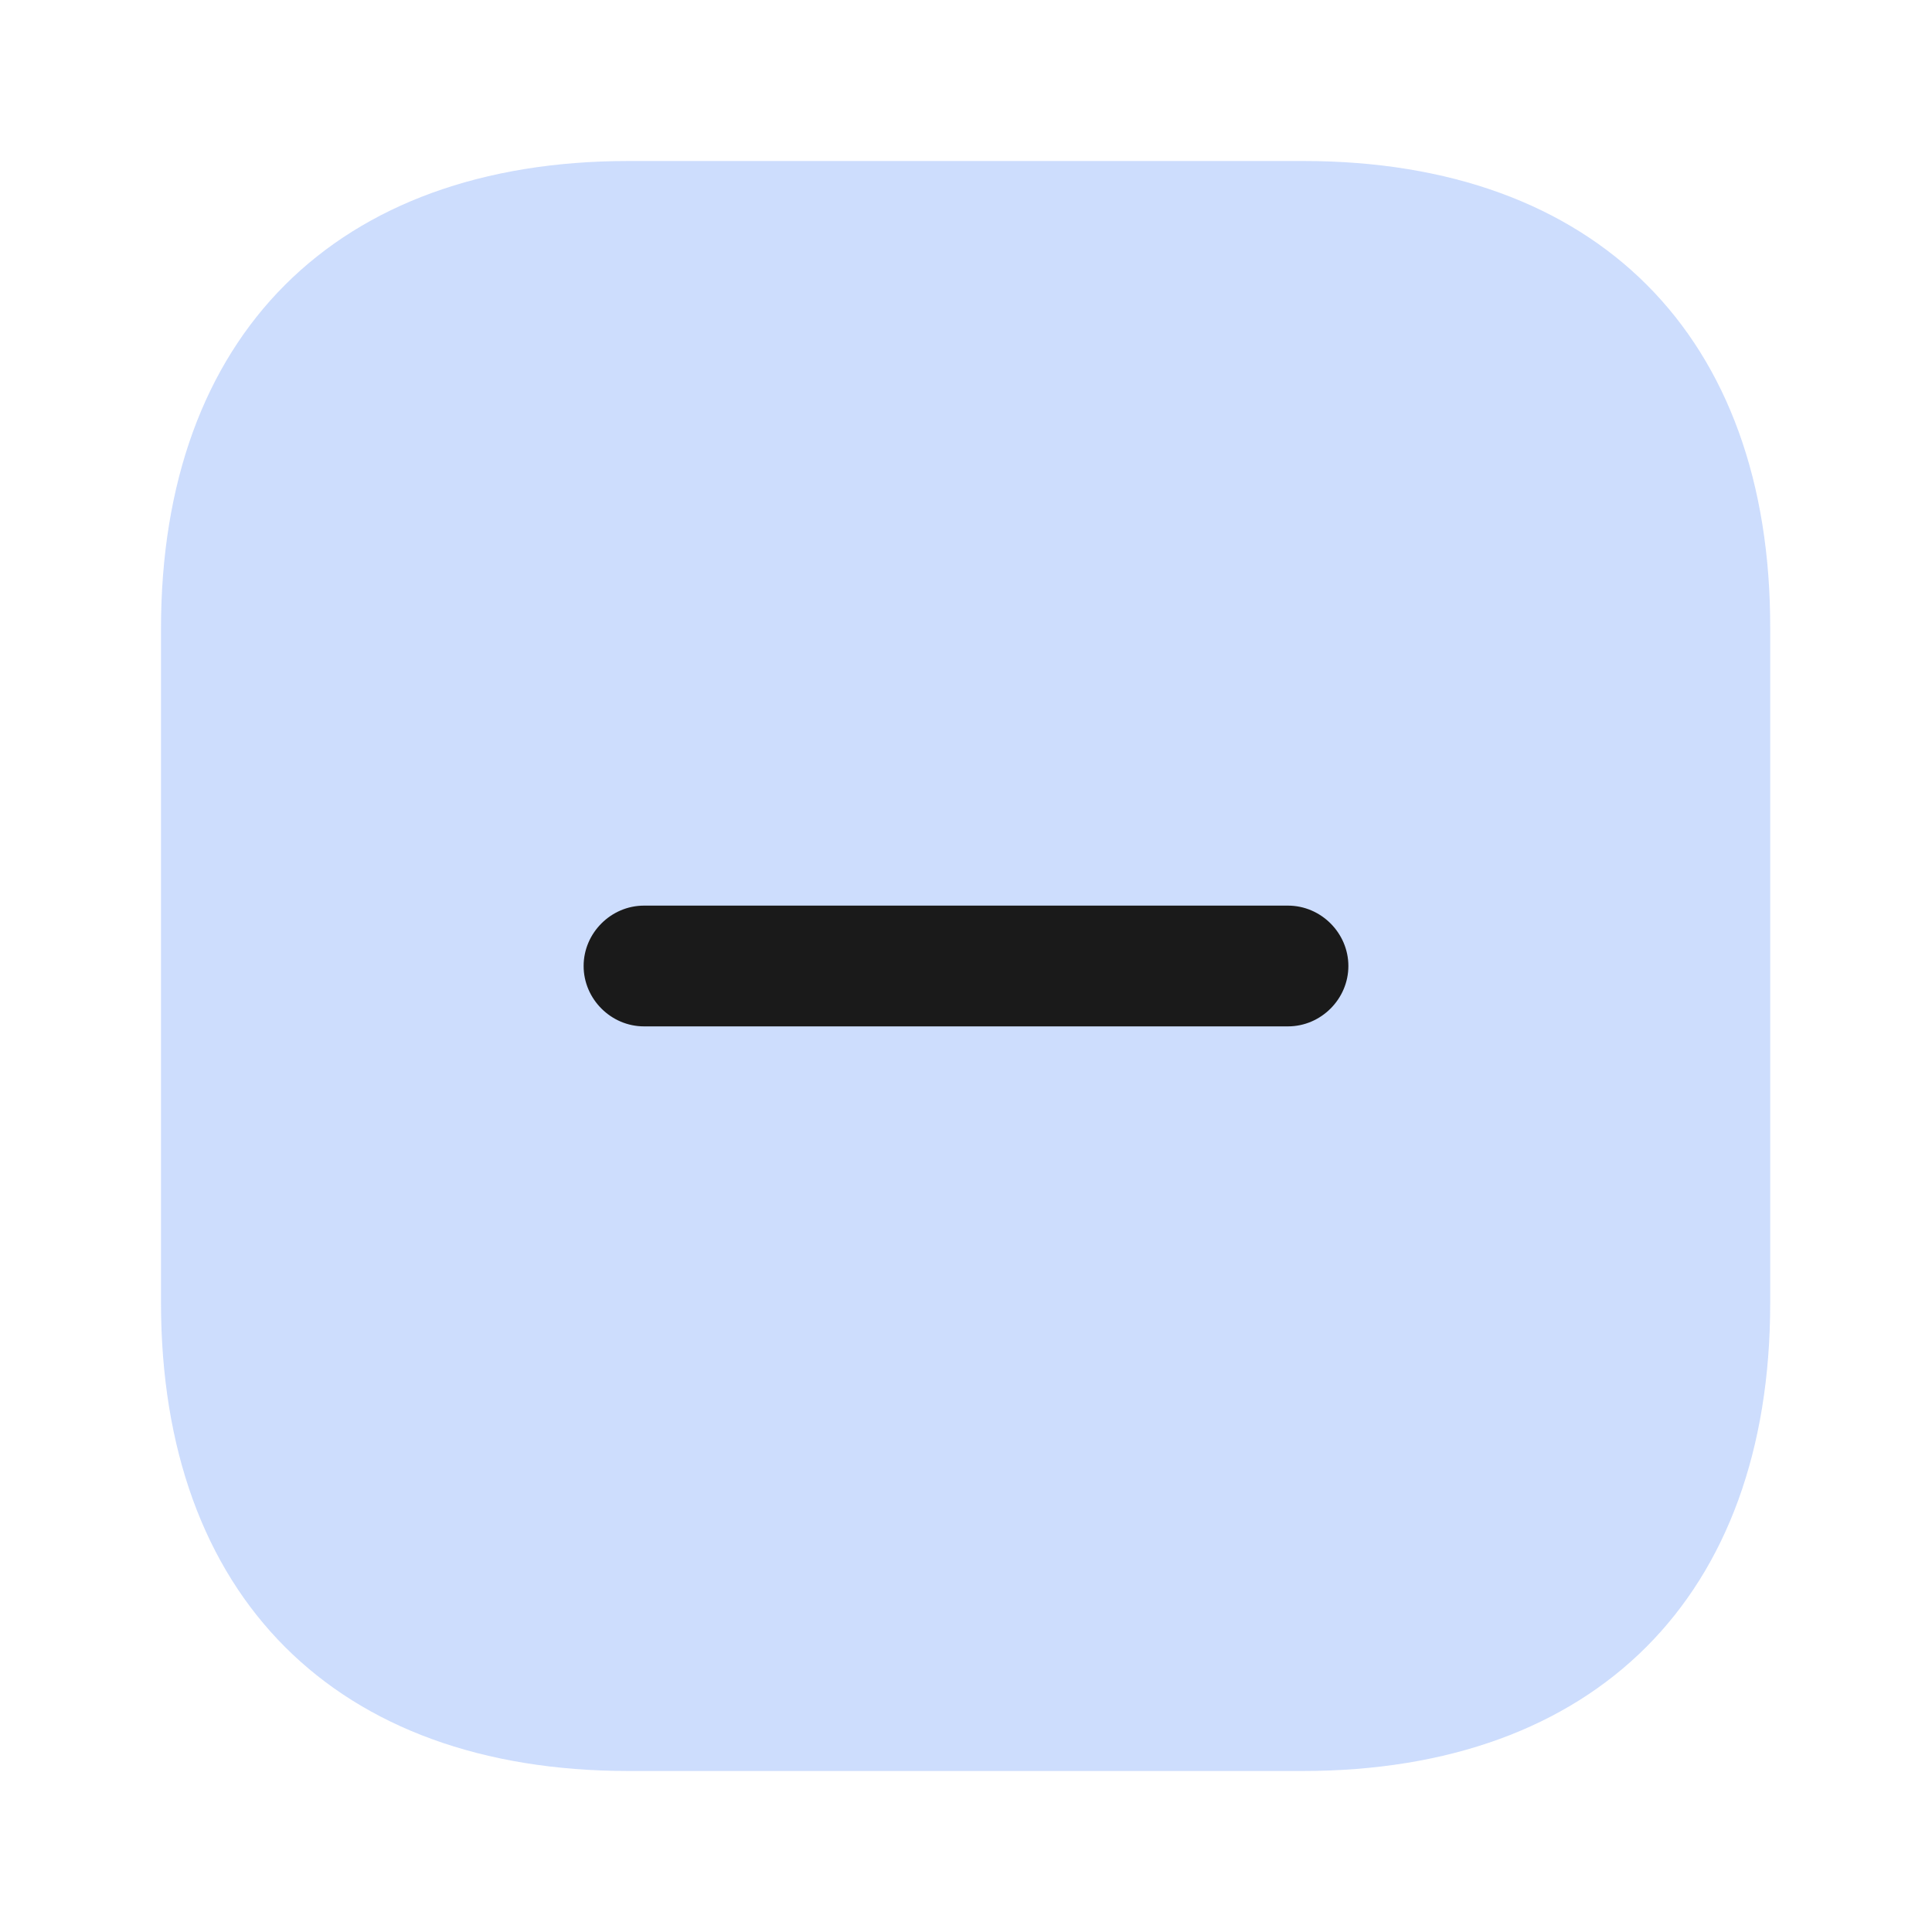
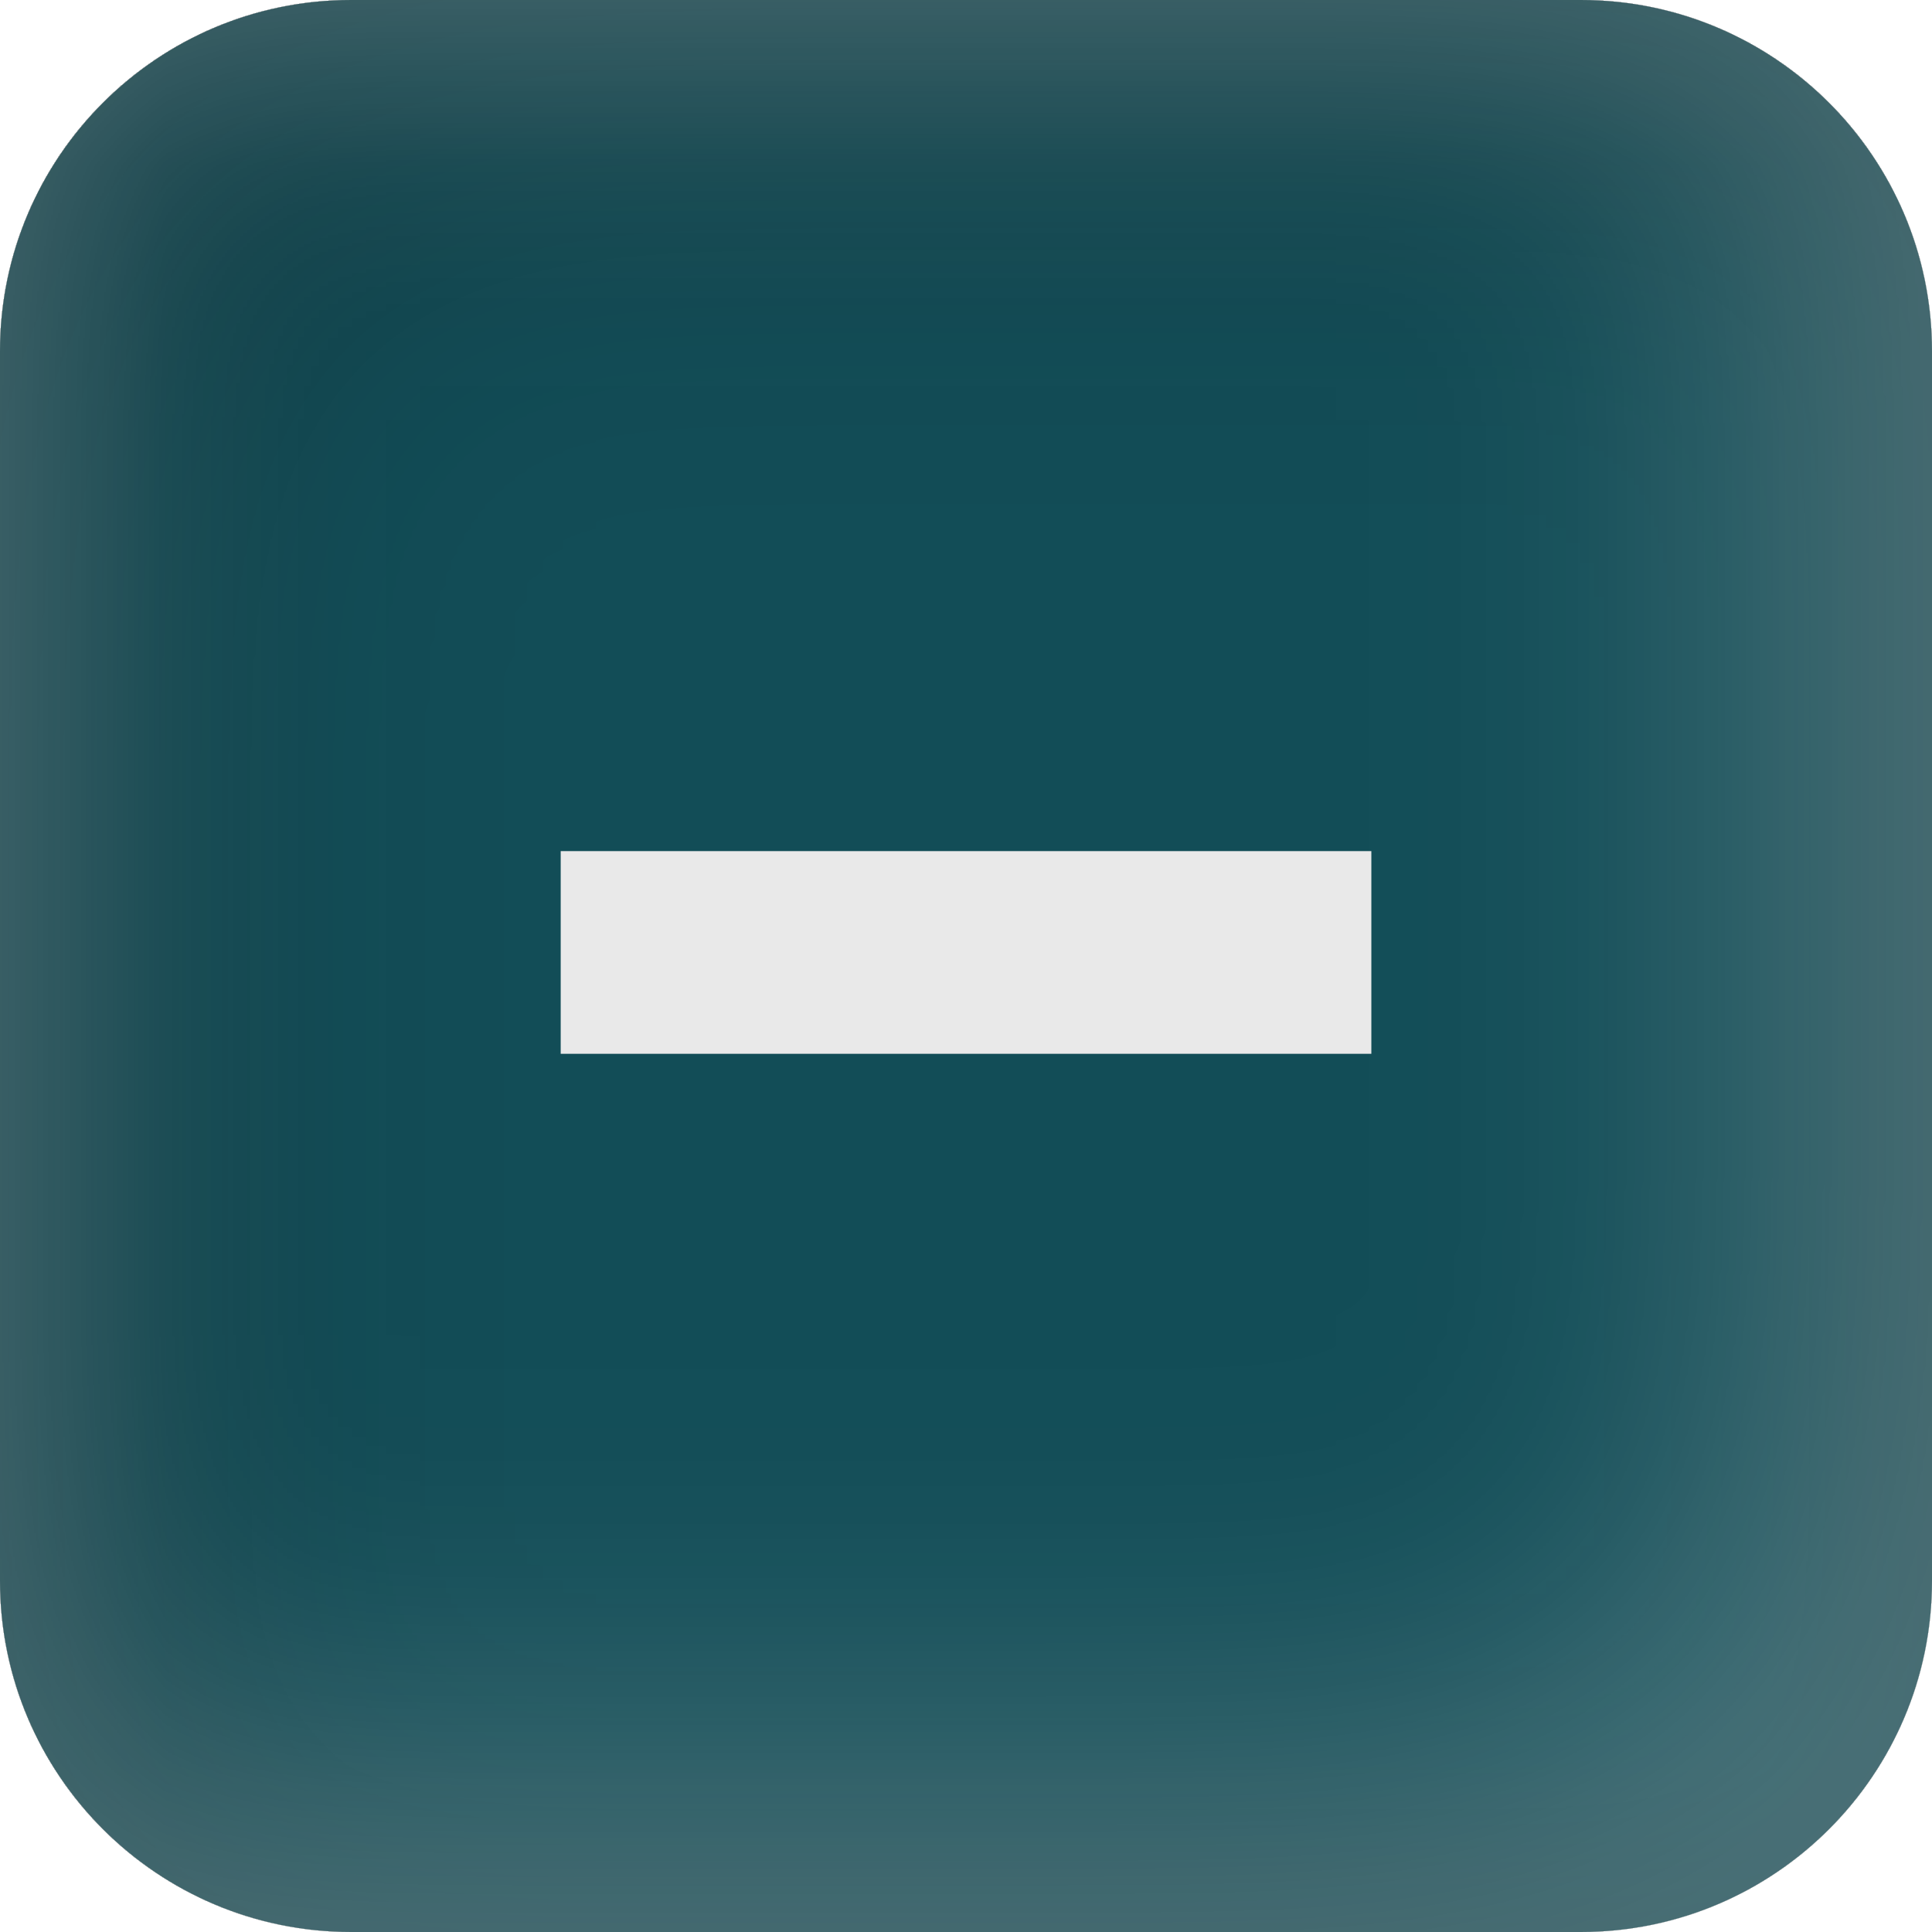
- <svg xmlns="http://www.w3.org/2000/svg" width="24" height="24" viewBox="0 0 24 24" fill="none">
-   <path opacity="0.4" d="M16.19 2H7.81C4.17 2 2 4.17 2 7.81V16.18C2 19.83 4.17 22 7.81 22H16.18C19.82 22 21.99 19.83 21.99 16.19V7.81C22 4.17 19.83 2 16.19 2Z" fill="#82A9F9" />
-   <path d="M16 12.75H8C7.59 12.75 7.25 12.41 7.25 12C7.25 11.59 7.59 11.25 8 11.25H16C16.41 11.25 16.75 11.59 16.75 12C16.75 12.41 16.41 12.75 16 12.75Z" fill="#1A1A1A" />
+ <svg xmlns="http://www.w3.org/2000/svg" width="22" height="22" viewBox="0 0 22 22" fill="none">
+   <g filter="url(#filter0_ii_86_999)">
+     <rect width="22" height="22" rx="4" fill="#124D57" />
+   </g>
+   <rect x="6.385" y="12" width="2.308" height="9.231" transform="rotate(-90 6.38477 12)" fill="#E9E9E9" />
+   <defs>
+     <filter id="filter0_ii_86_999" x="-2" y="-2" width="26" height="26" filterUnits="userSpaceOnUse" color-interpolation-filters="sRGB">
+       <feFlood flood-opacity="0" result="BackgroundImageFix" />
+       <feBlend mode="normal" in="SourceGraphic" in2="BackgroundImageFix" result="shape" />
+       <feColorMatrix in="SourceAlpha" type="matrix" values="0 0 0 0 0 0 0 0 0 0 0 0 0 0 0 0 0 0 127 0" result="hardAlpha" />
+       <feOffset dx="2" dy="2" />
+       <feGaussianBlur stdDeviation="2" />
+       <feComposite in2="hardAlpha" operator="arithmetic" k2="-1" k3="1" />
+       <feColorMatrix type="matrix" values="0 0 0 0 0 0 0 0 0 0 0 0 0 0 0 0 0 0 0.25 0" />
+       <feBlend mode="normal" in2="shape" result="effect1_innerShadow_86_999" />
+       <feColorMatrix in="SourceAlpha" type="matrix" values="0 0 0 0 0 0 0 0 0 0 0 0 0 0 0 0 0 0 127 0" result="hardAlpha" />
+       <feOffset dx="-2" dy="-2" />
+       <feGaussianBlur stdDeviation="2" />
+       <feComposite in2="hardAlpha" operator="arithmetic" k2="-1" k3="1" />
+       <feColorMatrix type="matrix" values="0 0 0 0 1 0 0 0 0 1 0 0 0 0 1 0 0 0 0.25 0" />
+       <feBlend mode="normal" in2="effect1_innerShadow_86_999" result="effect2_innerShadow_86_999" />
+     </filter>
+   </defs>
</svg>
